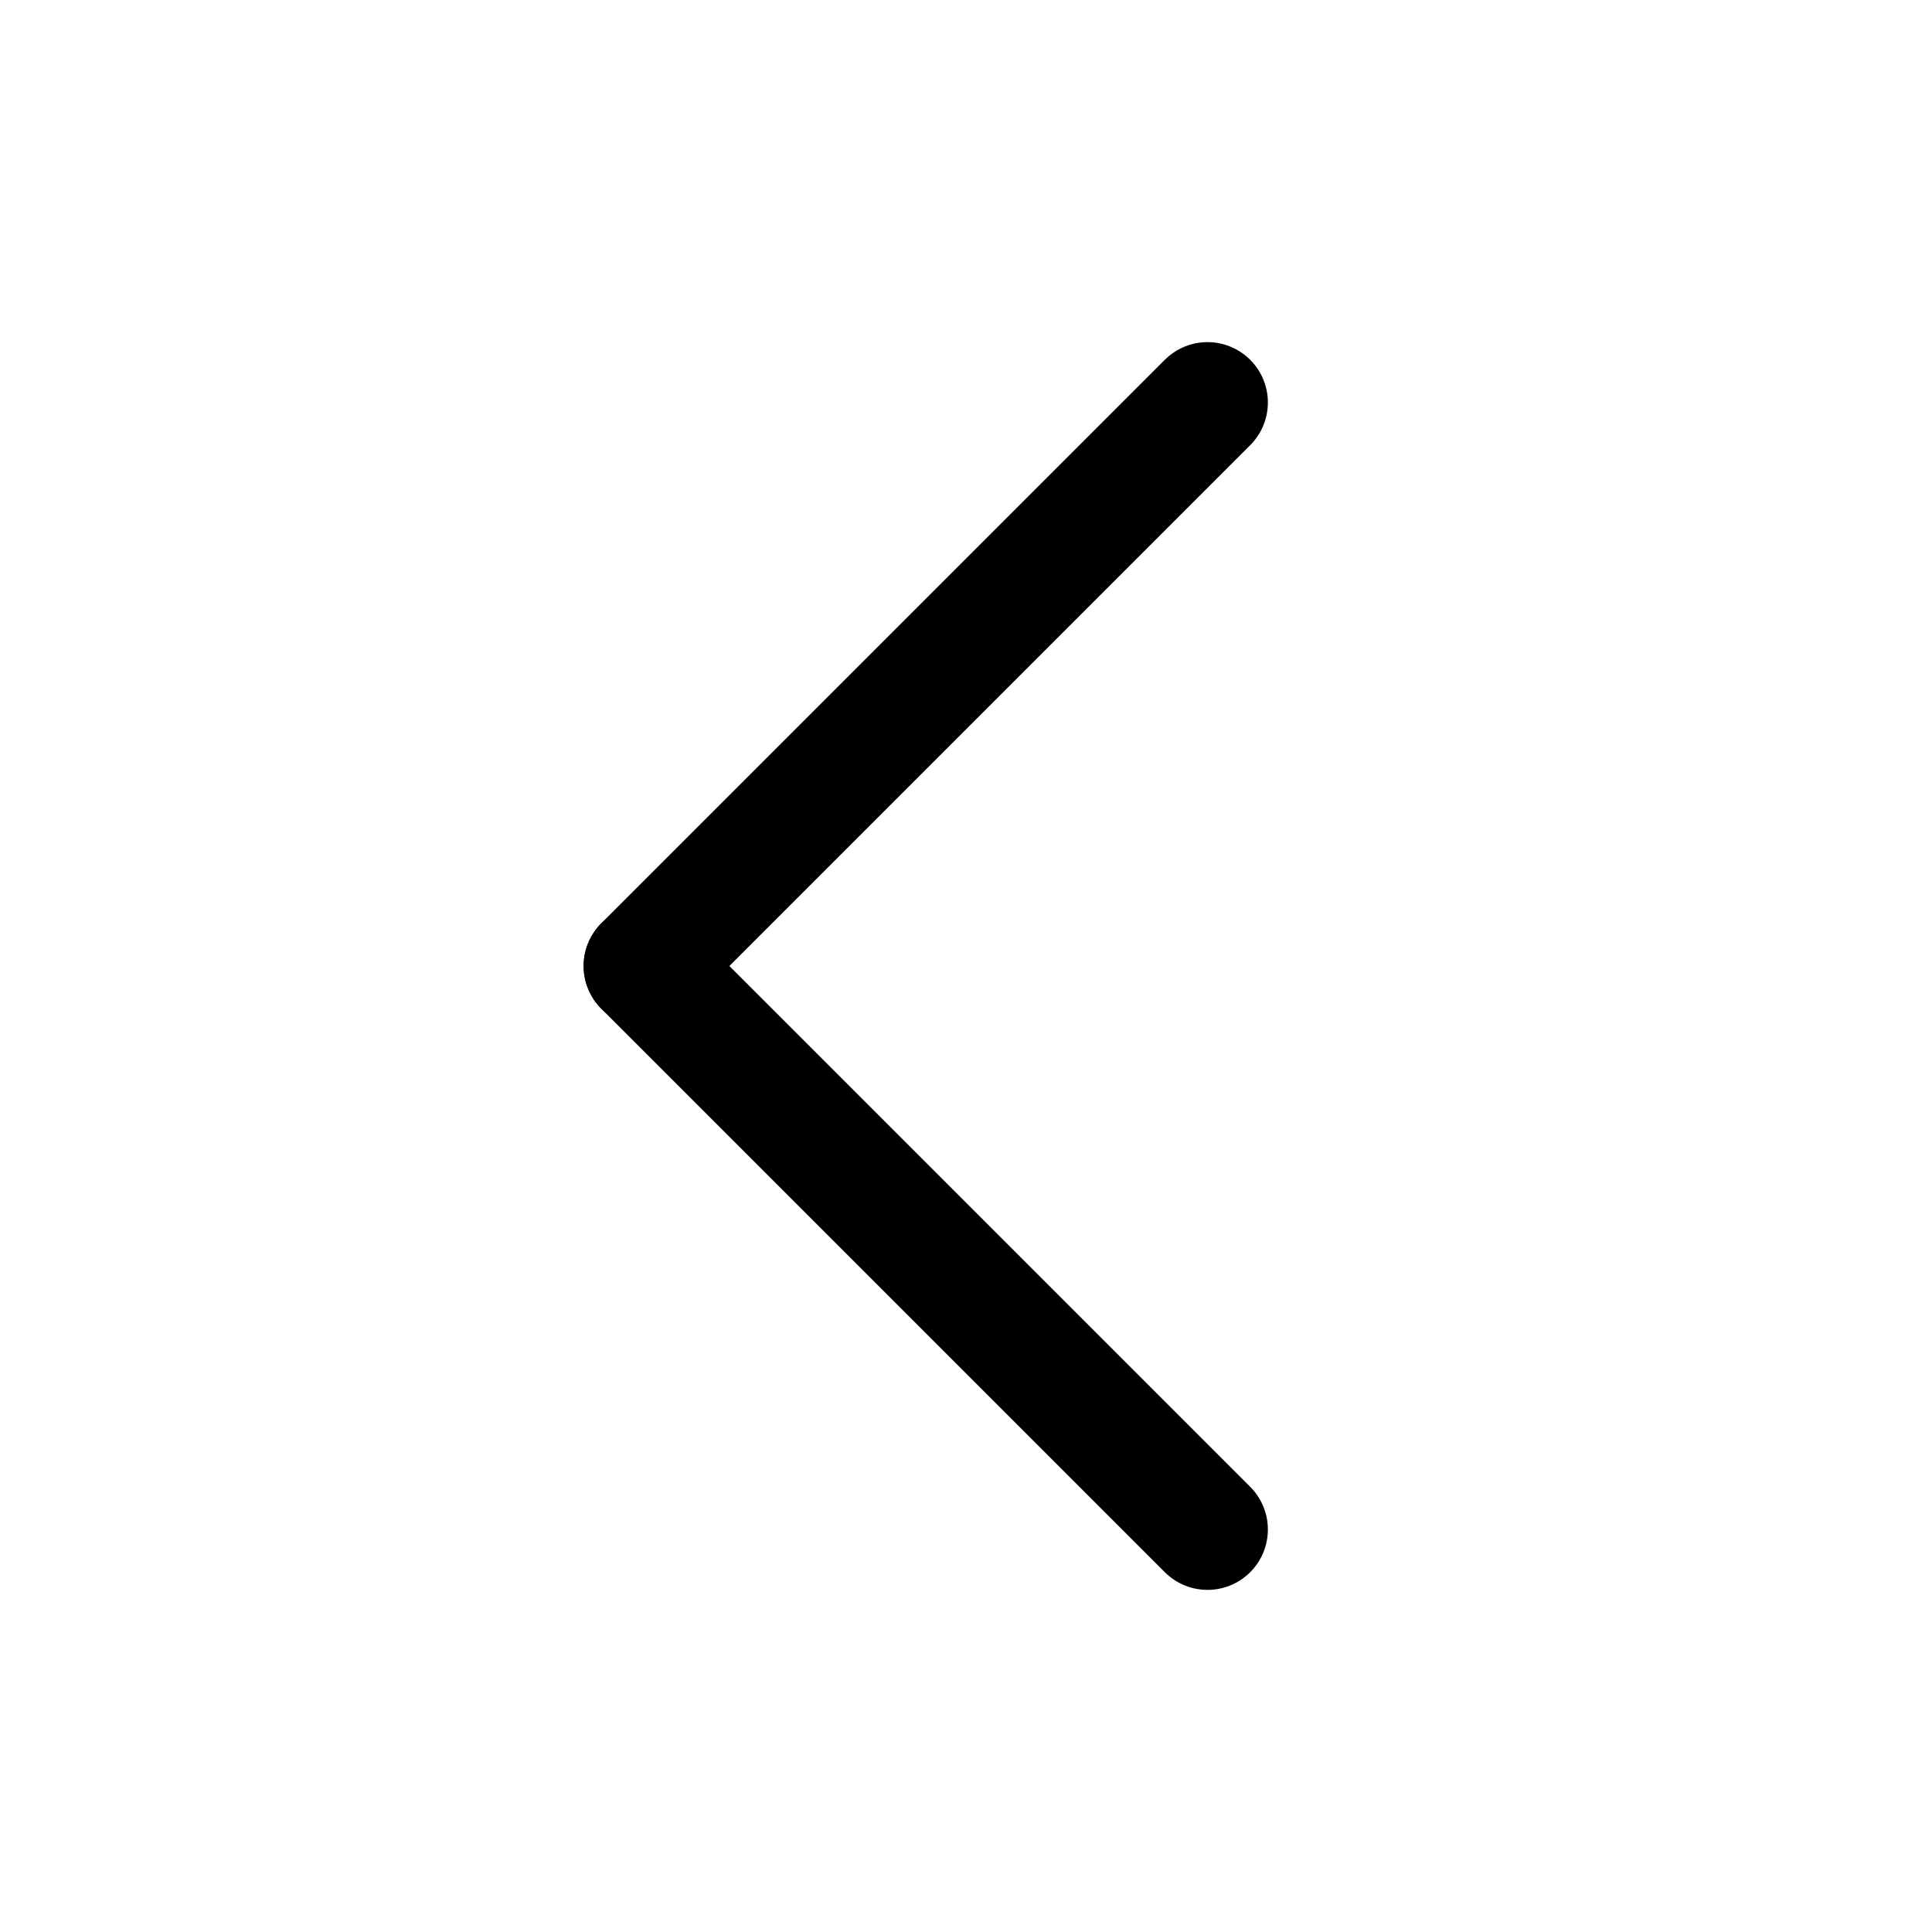
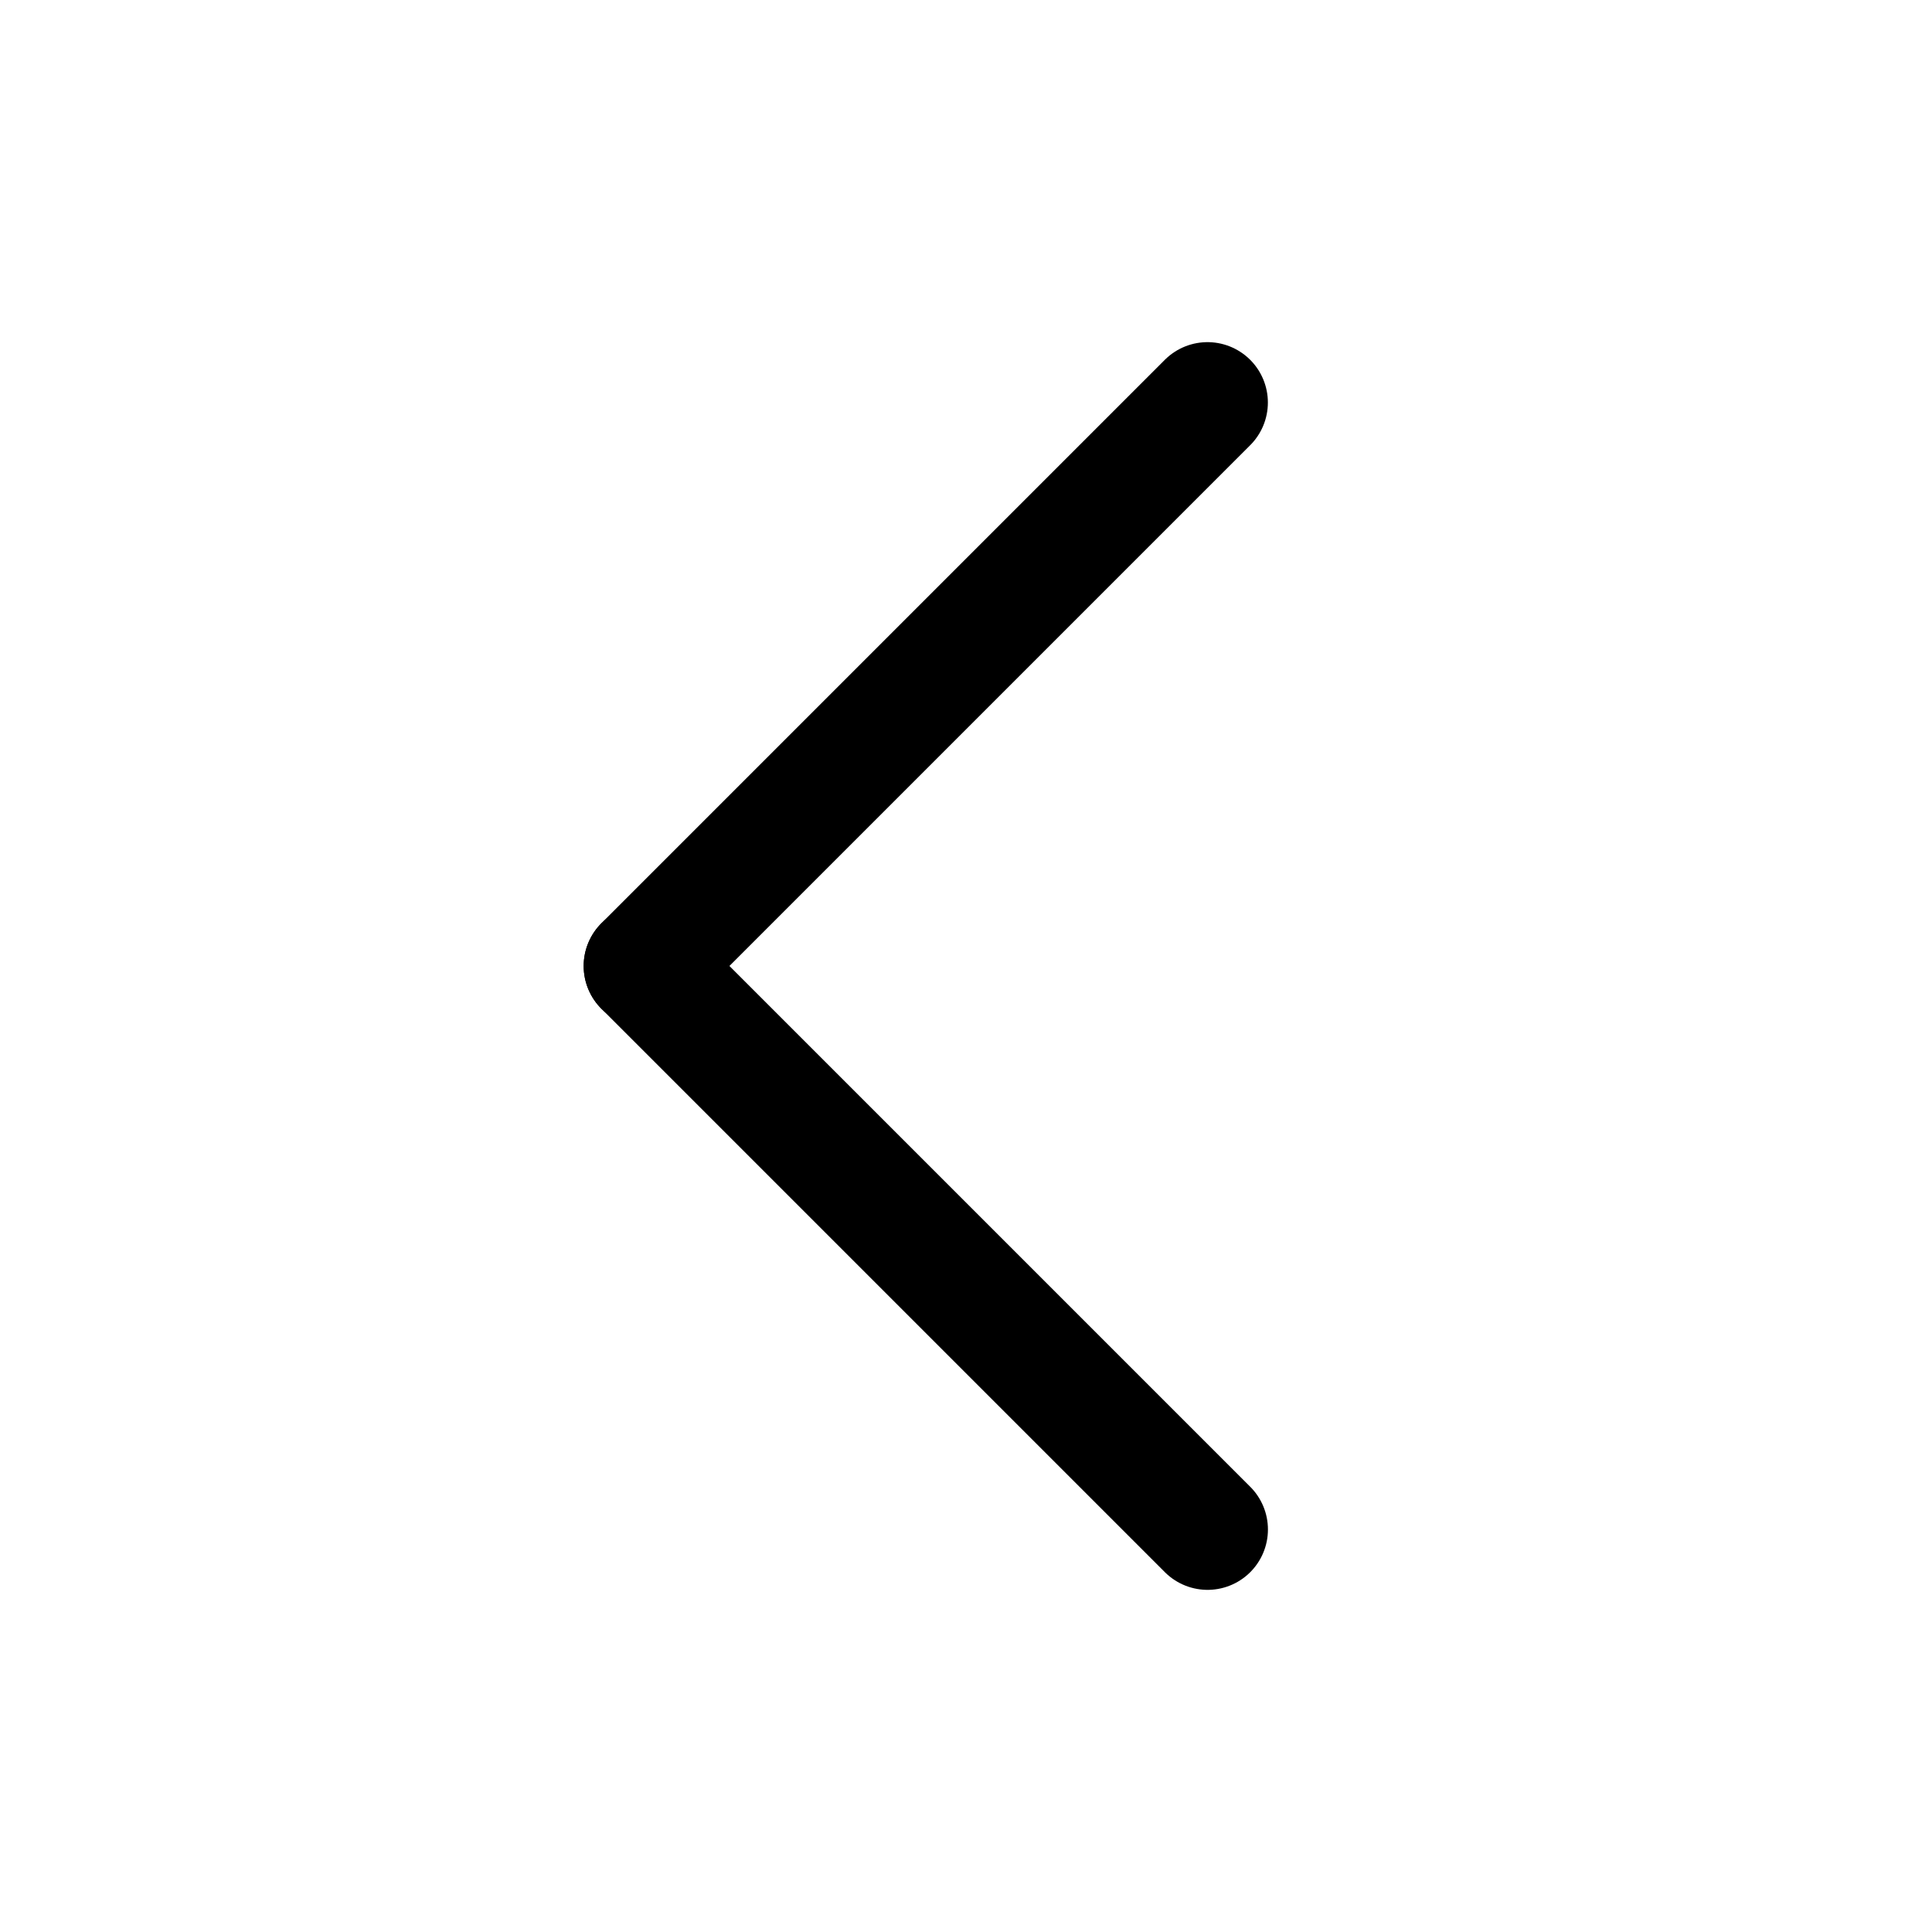
- <svg xmlns="http://www.w3.org/2000/svg" width="24" height="24" viewBox="0 0 24 24" fill="none">
-   <path d="M8 12L15 19" stroke="black" stroke-width="1.5" stroke-linecap="round" />
-   <path d="M15 5L8 12" stroke="black" stroke-width="1.5" stroke-linecap="round" />
+ <svg xmlns="http://www.w3.org/2000/svg" width="32" height="32" viewBox="0 0 32 32" fill="none">
+   <path d="M10.668 16L20.001 25.333" stroke="black" stroke-width="2" stroke-linecap="round" />
+   <path d="M20 6.667L10.667 16" stroke="black" stroke-width="2" stroke-linecap="round" />
</svg>
